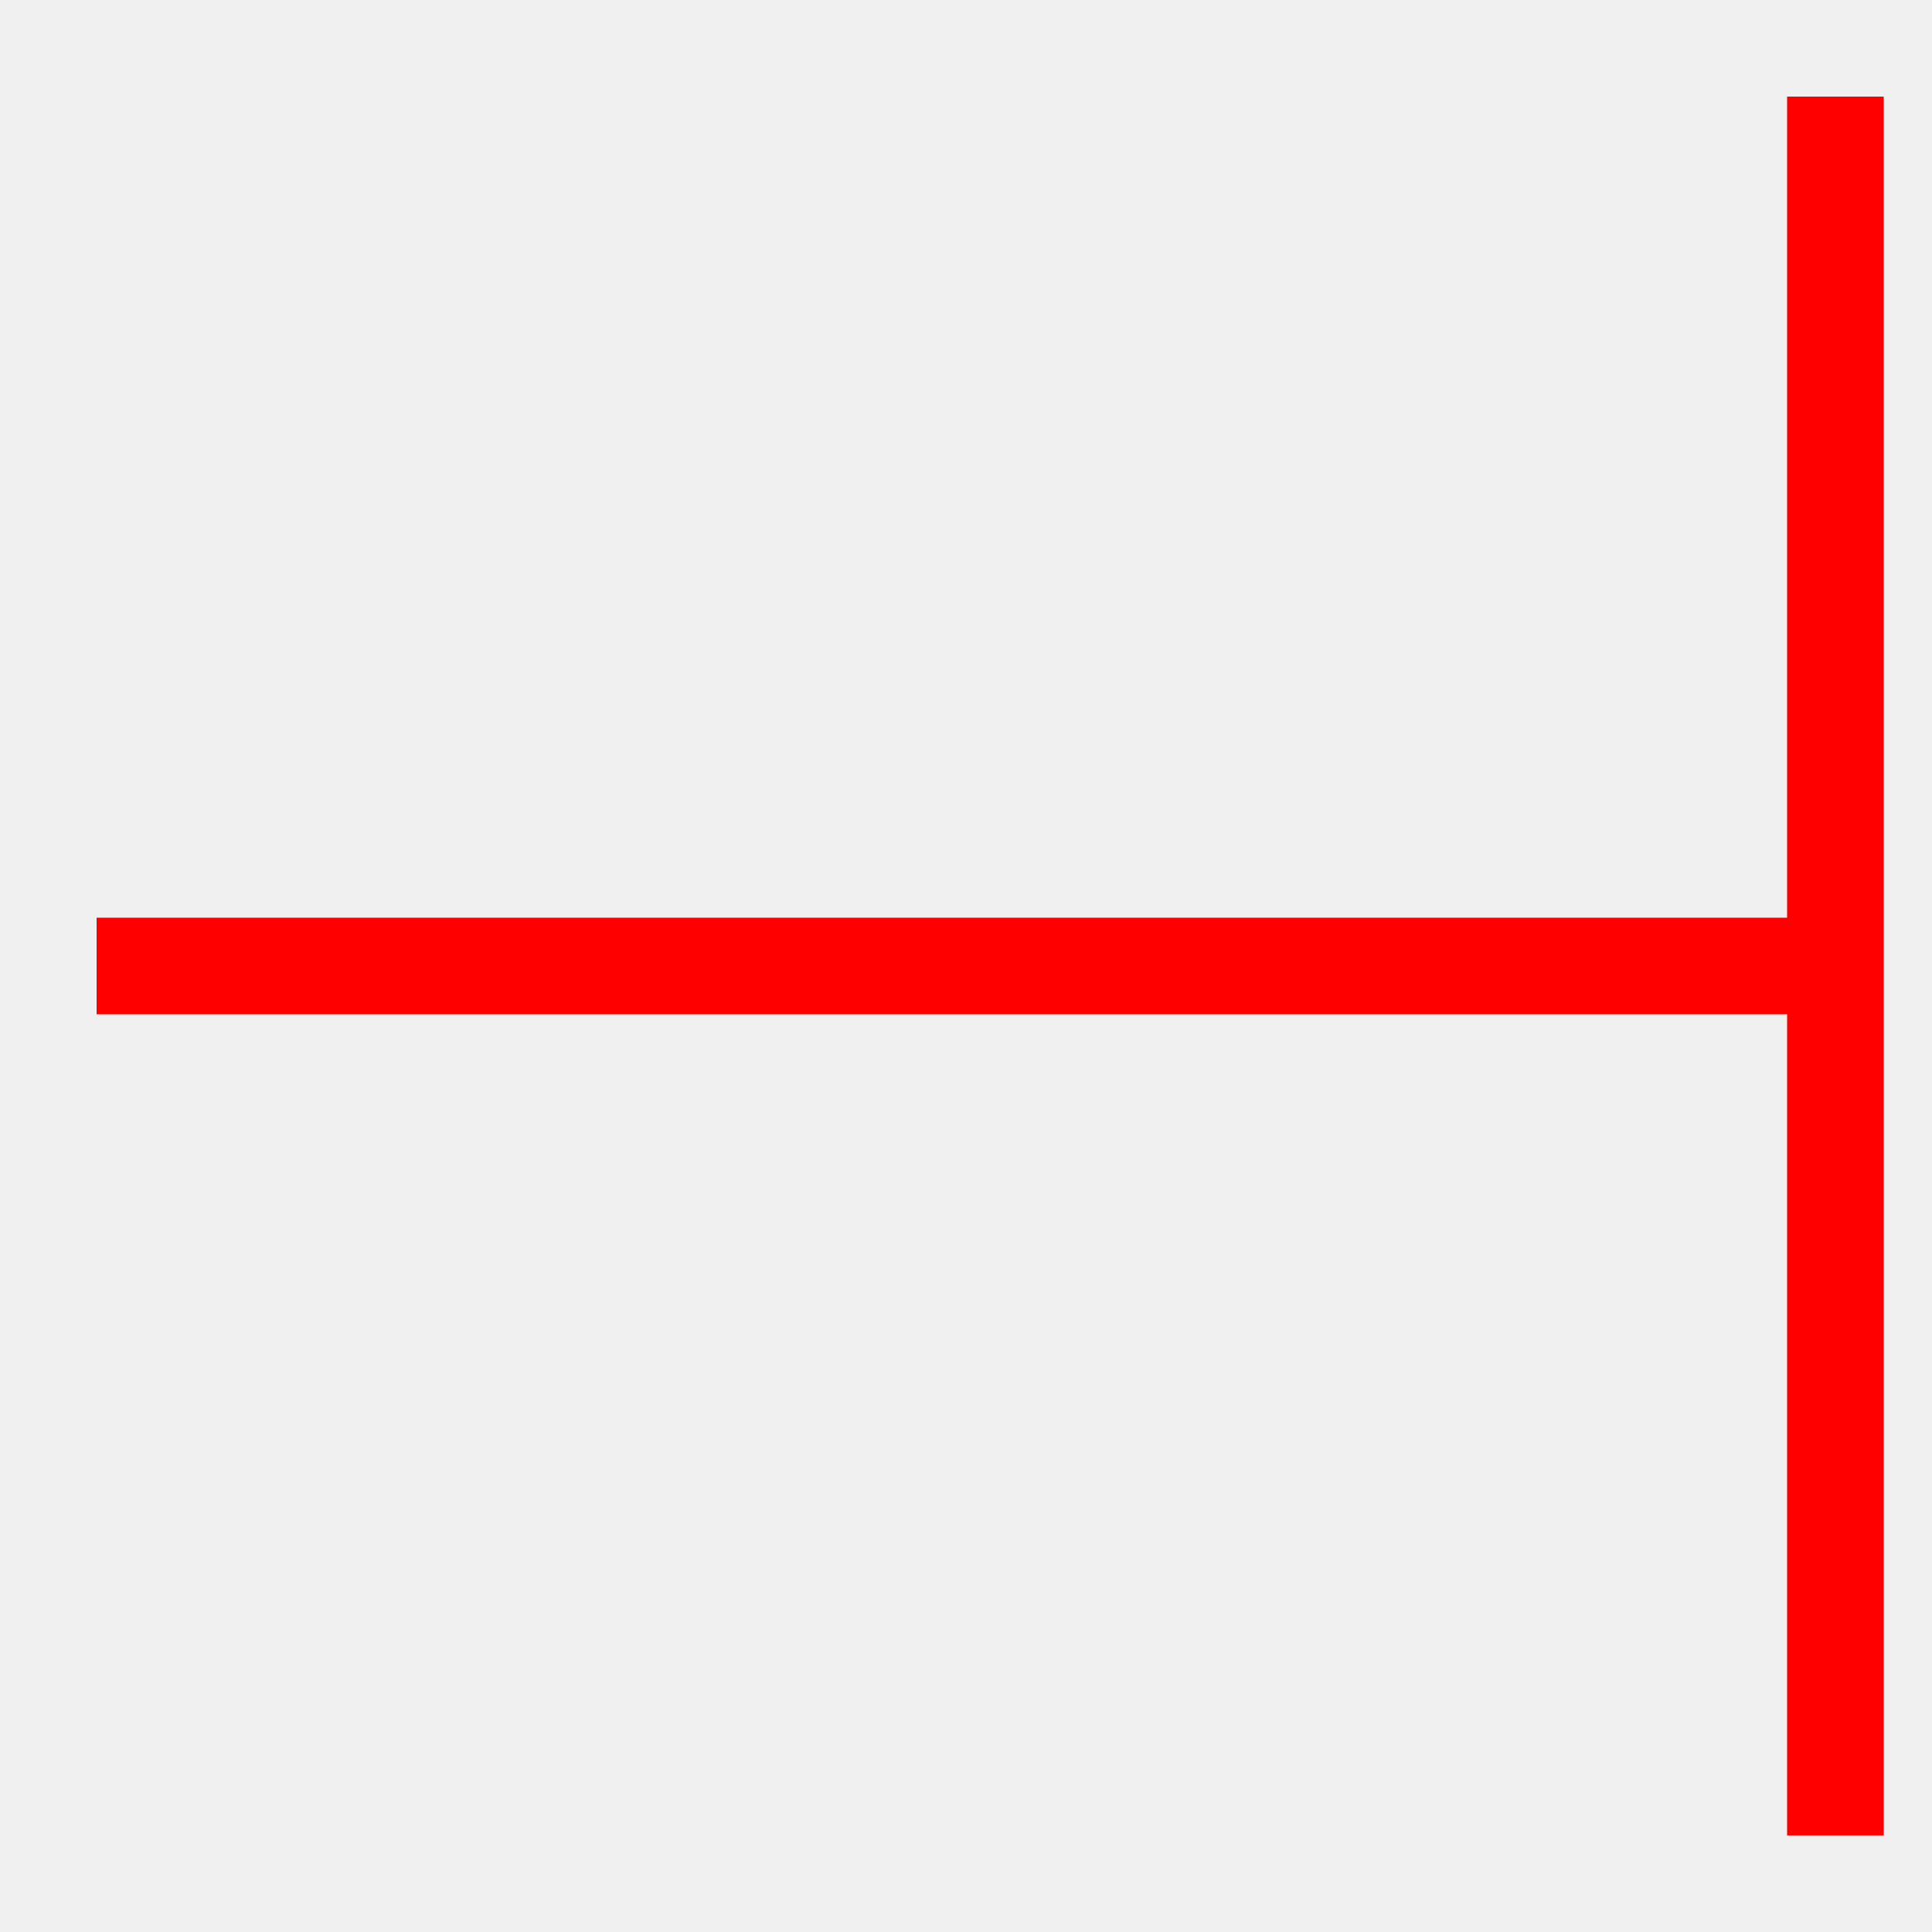
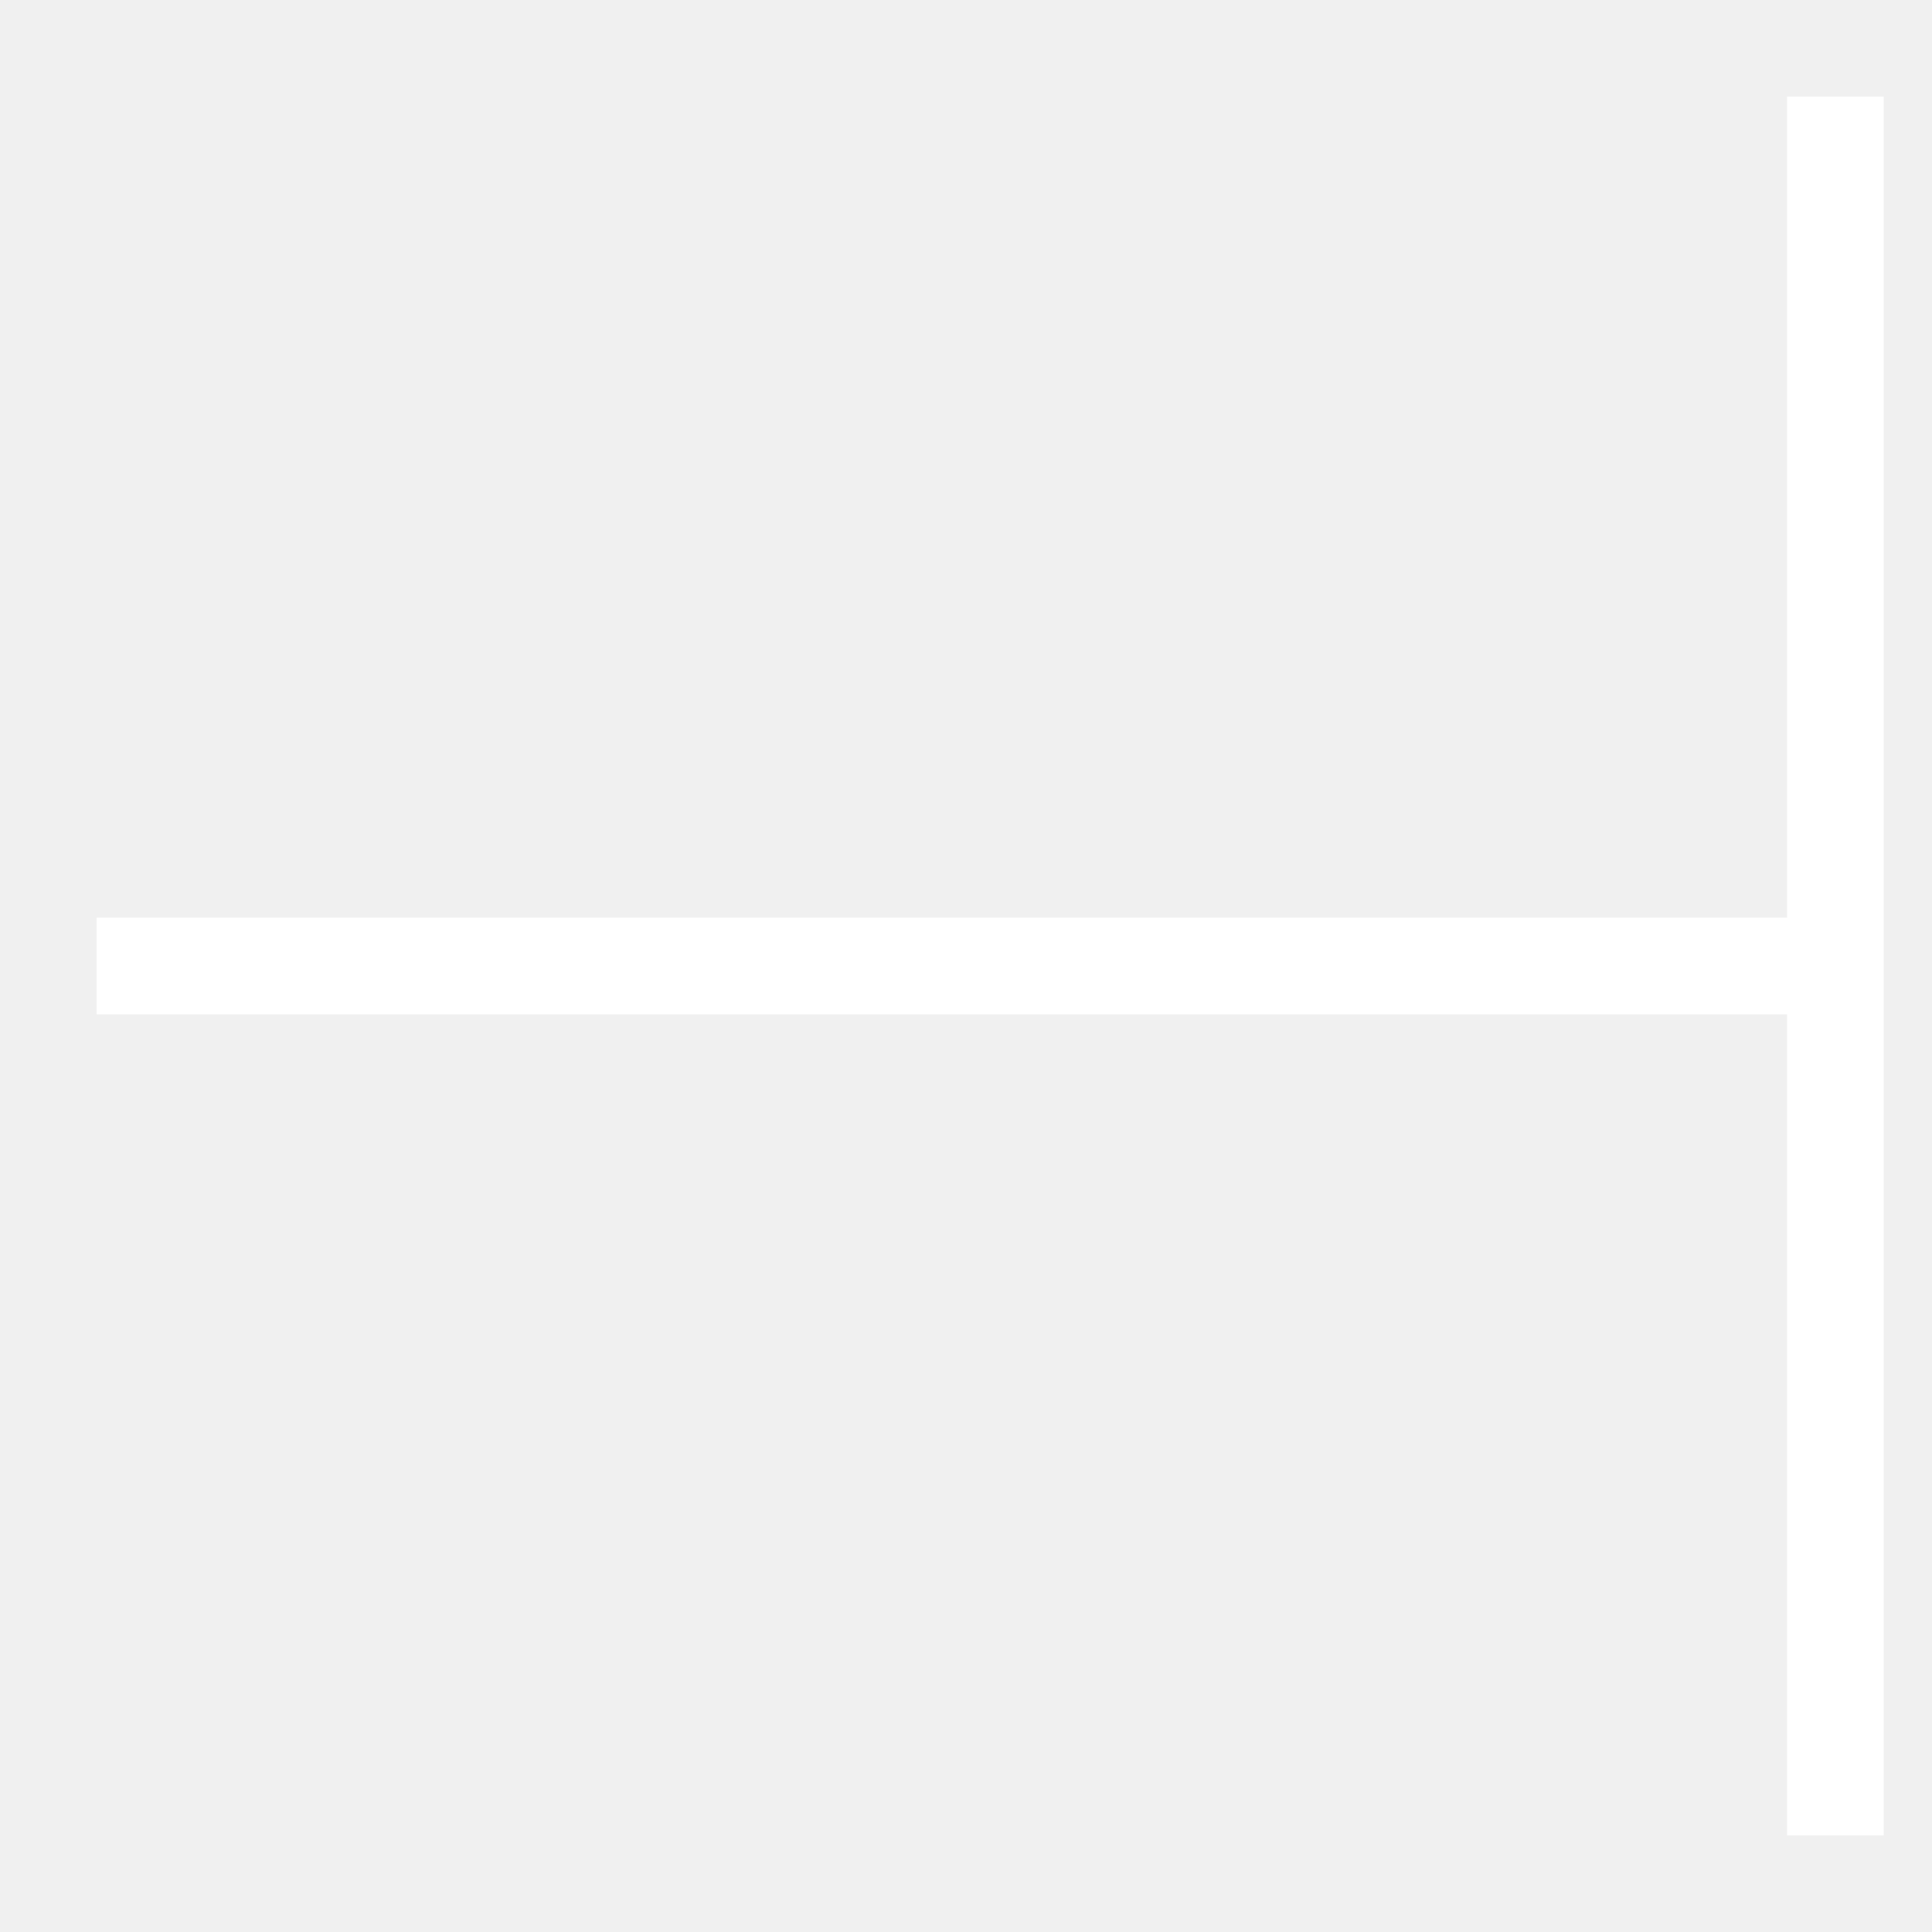
<svg xmlns="http://www.w3.org/2000/svg" version="1.1" width="200" height="200">
  <plot Angle="0" OriginalAngle="270" size="1.25mr" Attitude="1" xOrigin="0.95" Type="plotsbl_point" yOrigin="0.5" Name="迫击炮" />
-   <path style="fill:none;stroke:#ff0000;stroke-width:10;stroke-linecap:butt;stroke-linejoin:miter;stroke-miterlimit:4;stroke-opacity:1;stroke-dasharray:none" d="m 10,100 180,0 m 0,-90 0,180" />
+   <path style="fill:none;stroke:#ffffff;stroke-width:10;stroke-linecap:butt;stroke-linejoin:miter;stroke-miterlimit:4;stroke-opacity:1;stroke-dasharray:none" d="m 10,100 180,0 m 0,-90 0,180" />
</svg>
